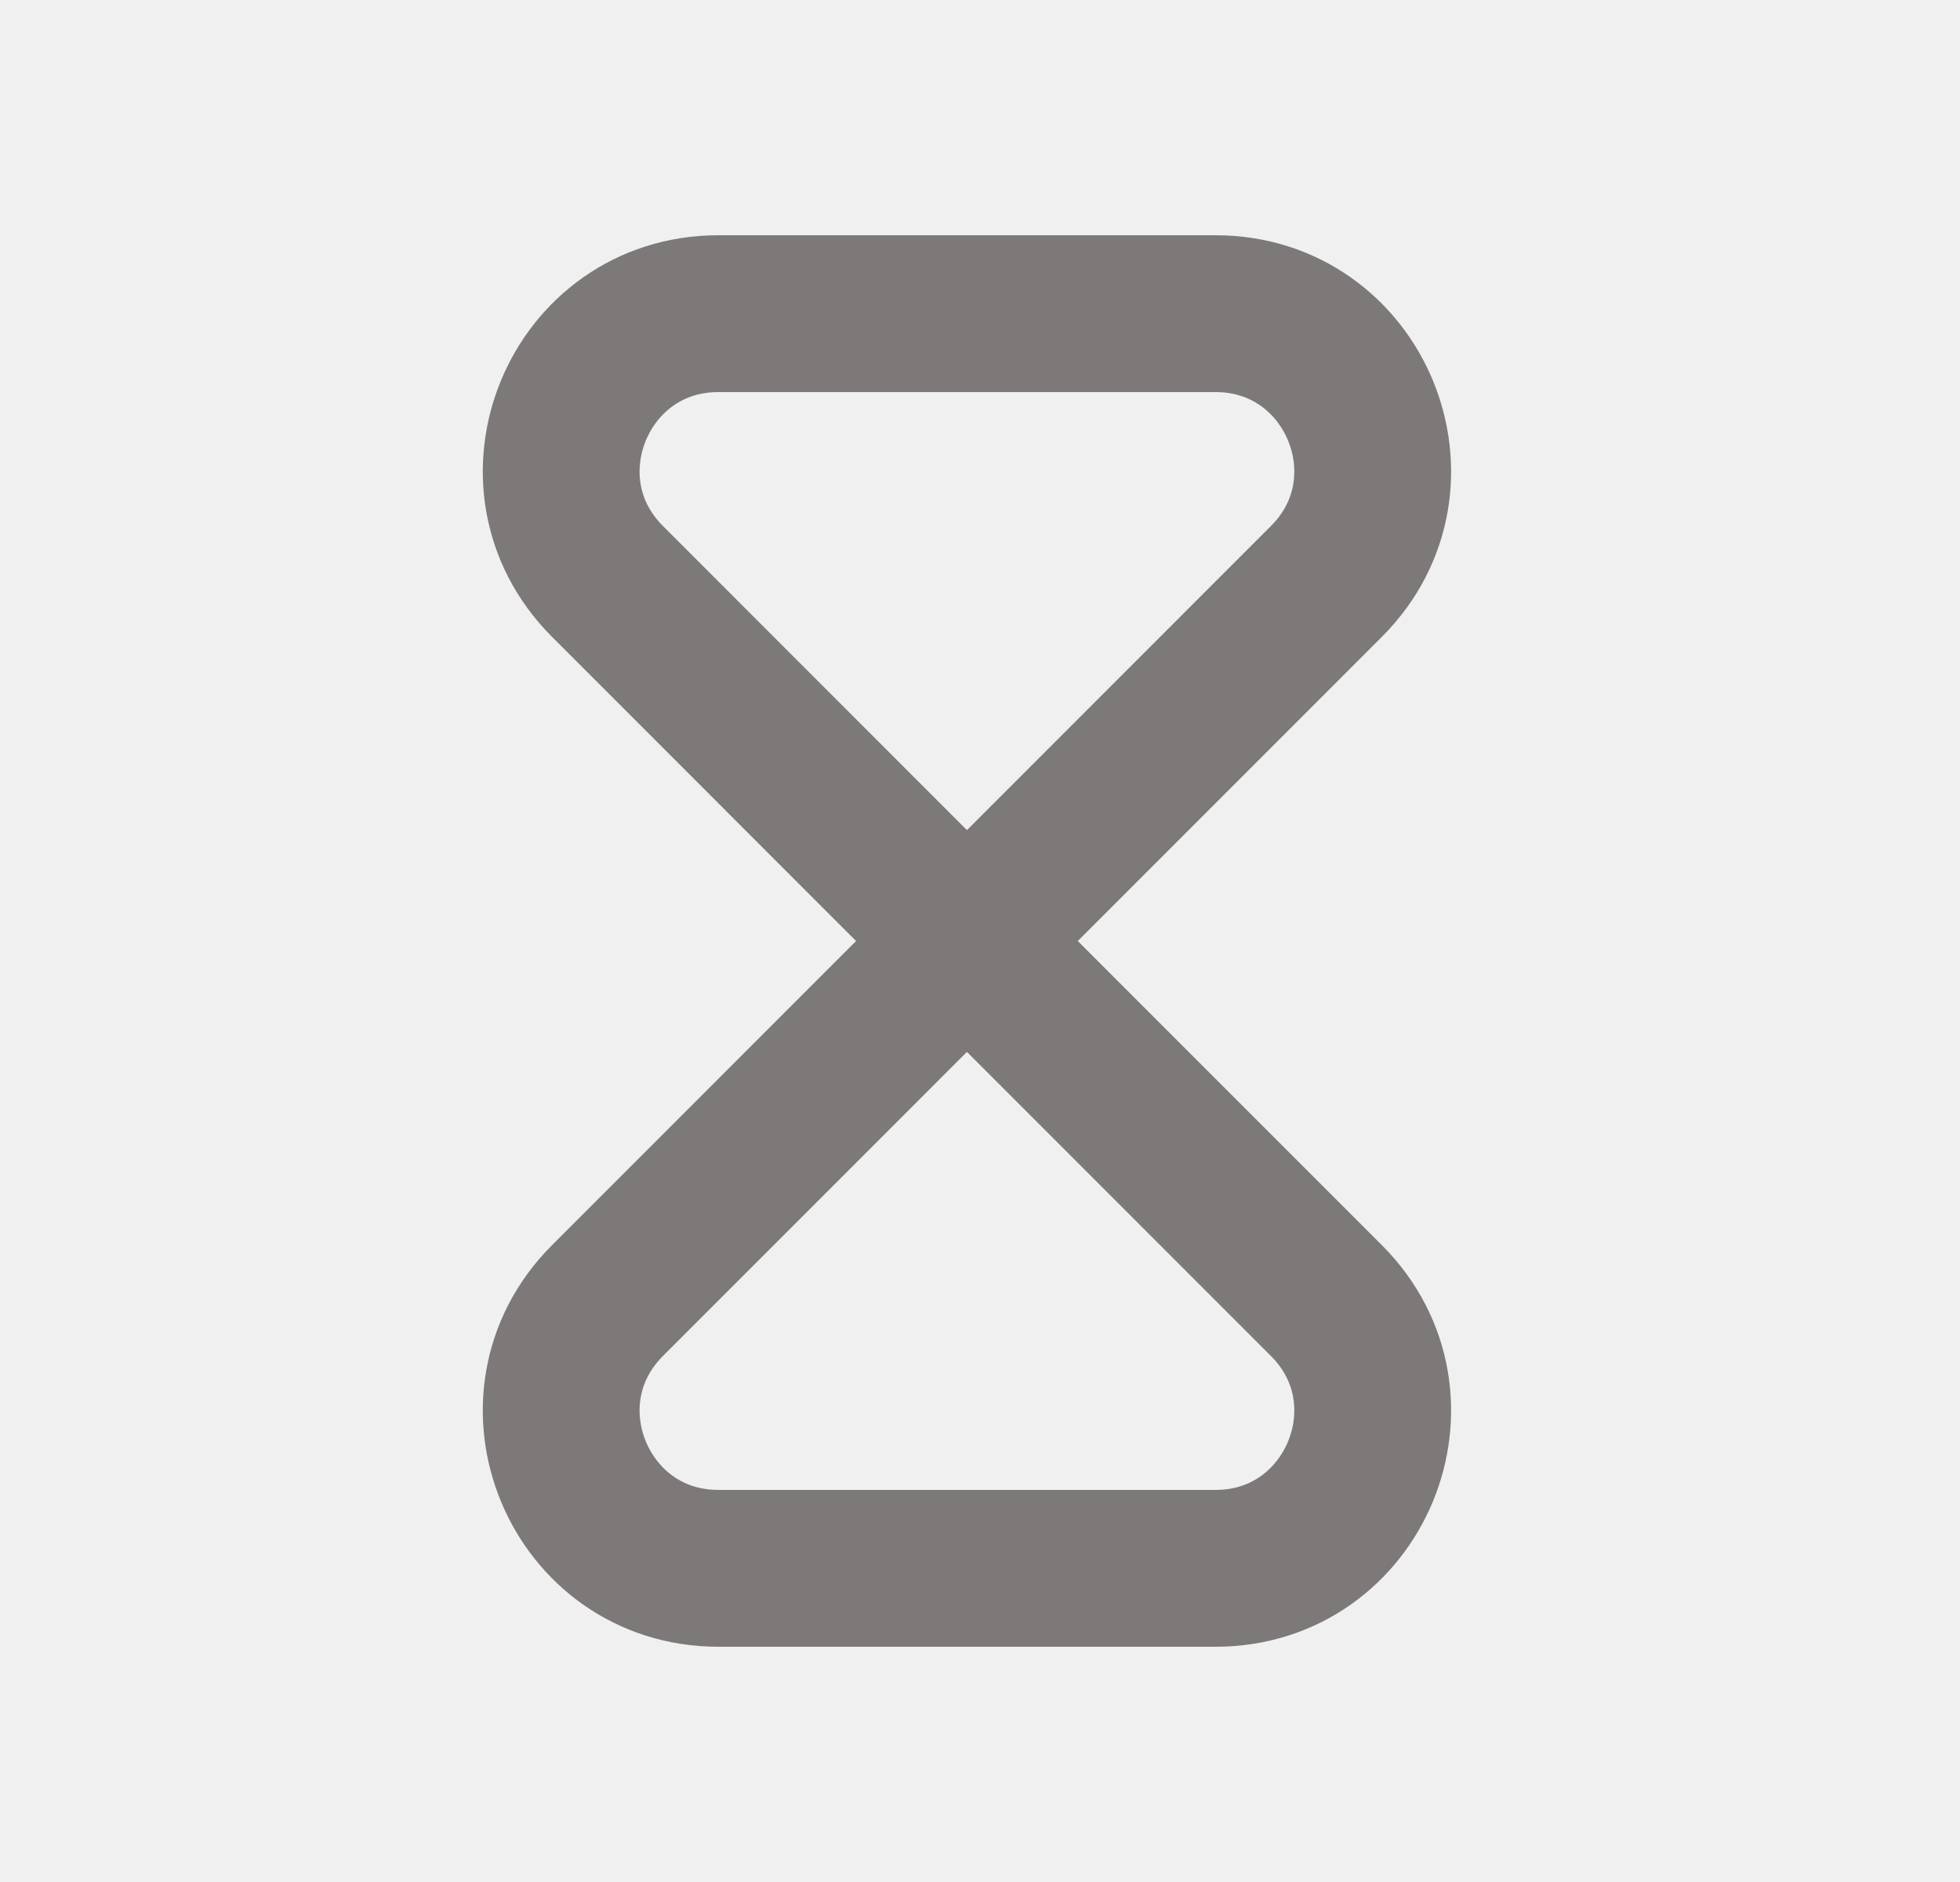
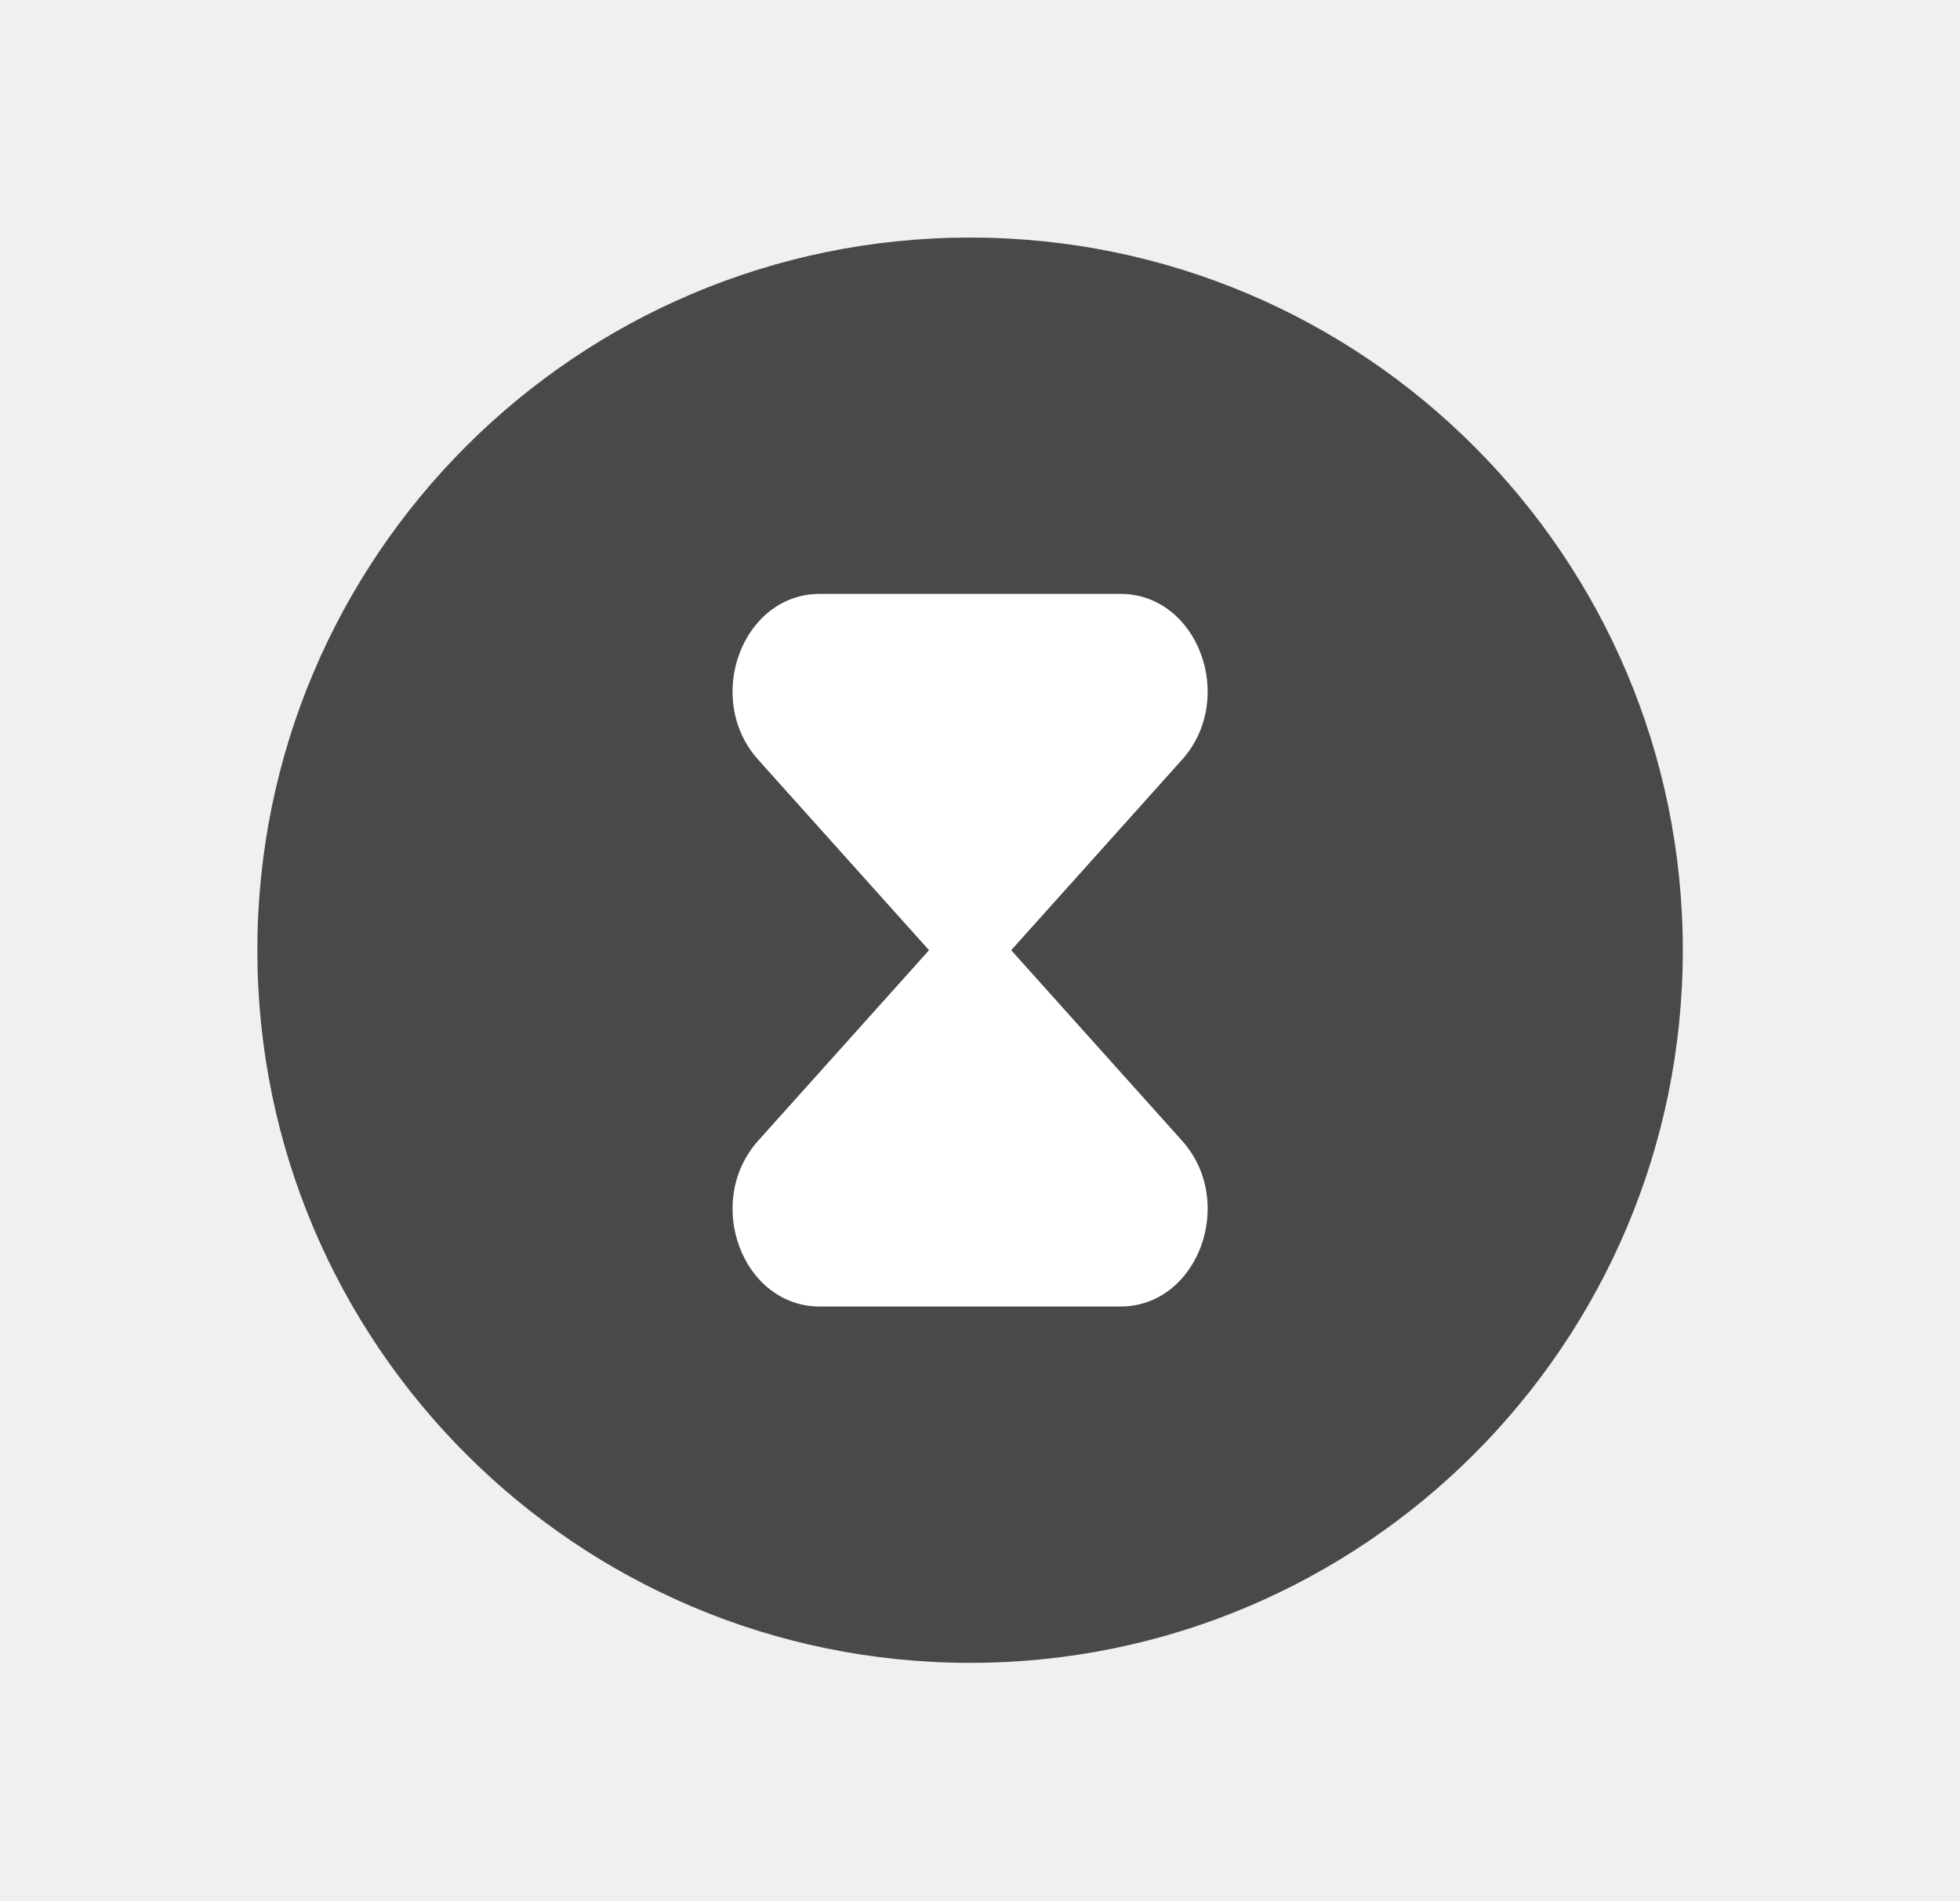
- <svg xmlns="http://www.w3.org/2000/svg" width="25" height="24" viewBox="0 0 25 24" fill="none">
-   <path d="M12.333 12L16.919 16.586C18.179 17.846 17.287 20 15.505 20H9.162C7.38 20 6.488 17.846 7.748 16.586L16.919 7.414C18.179 6.154 17.287 4 15.505 4H9.162C7.38 4 6.488 6.154 7.748 7.414L12.333 12Z" stroke="#7D7979" stroke-width="2" />
+ <svg xmlns="http://www.w3.org/2000/svg" width="33" height="32" viewBox="0 0 33 32" fill="none">
+   <circle cx="16.333" cy="16" r="12" fill="#494949" />
+   <path d="M18.863 10C20.17 10 20.825 11.762 19.901 12.793L17.025 16L19.901 19.207C20.825 20.238 20.17 22 18.863 22H13.804C12.496 22 11.842 20.238 12.766 19.207L15.642 16L12.766 12.793C11.842 11.762 12.496 10 13.804 10H18.863Z" fill="white" />
</svg>
